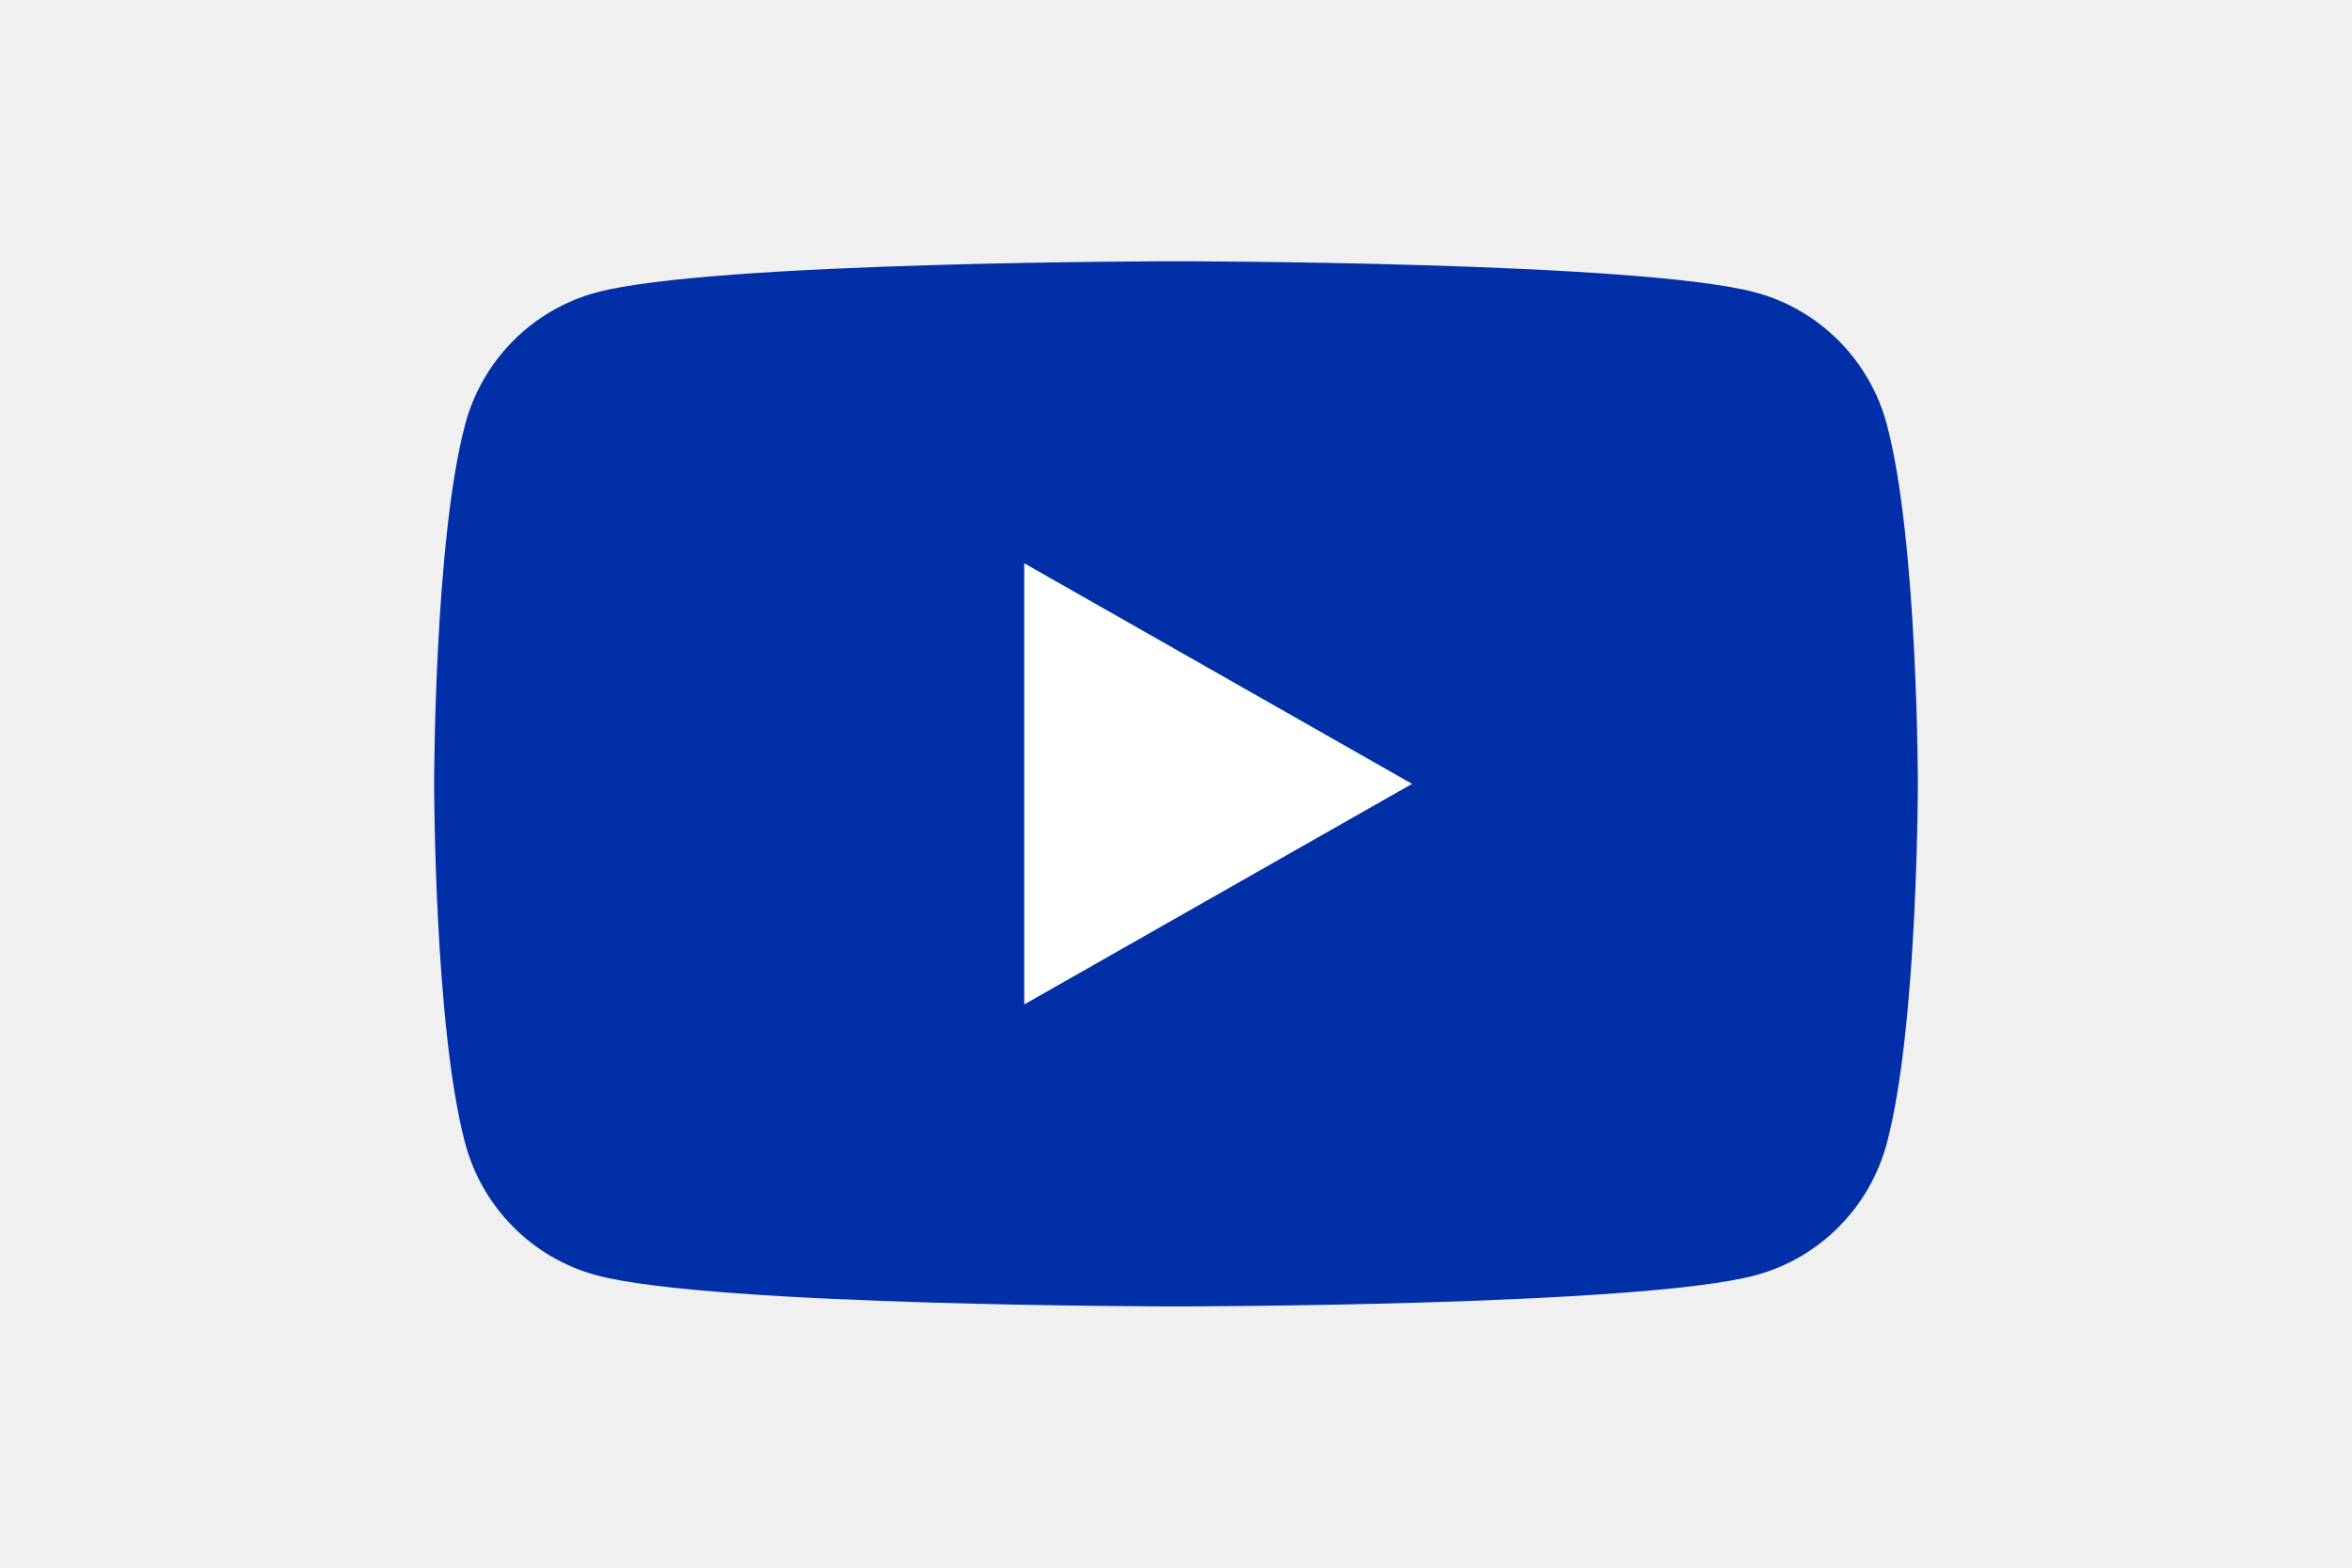
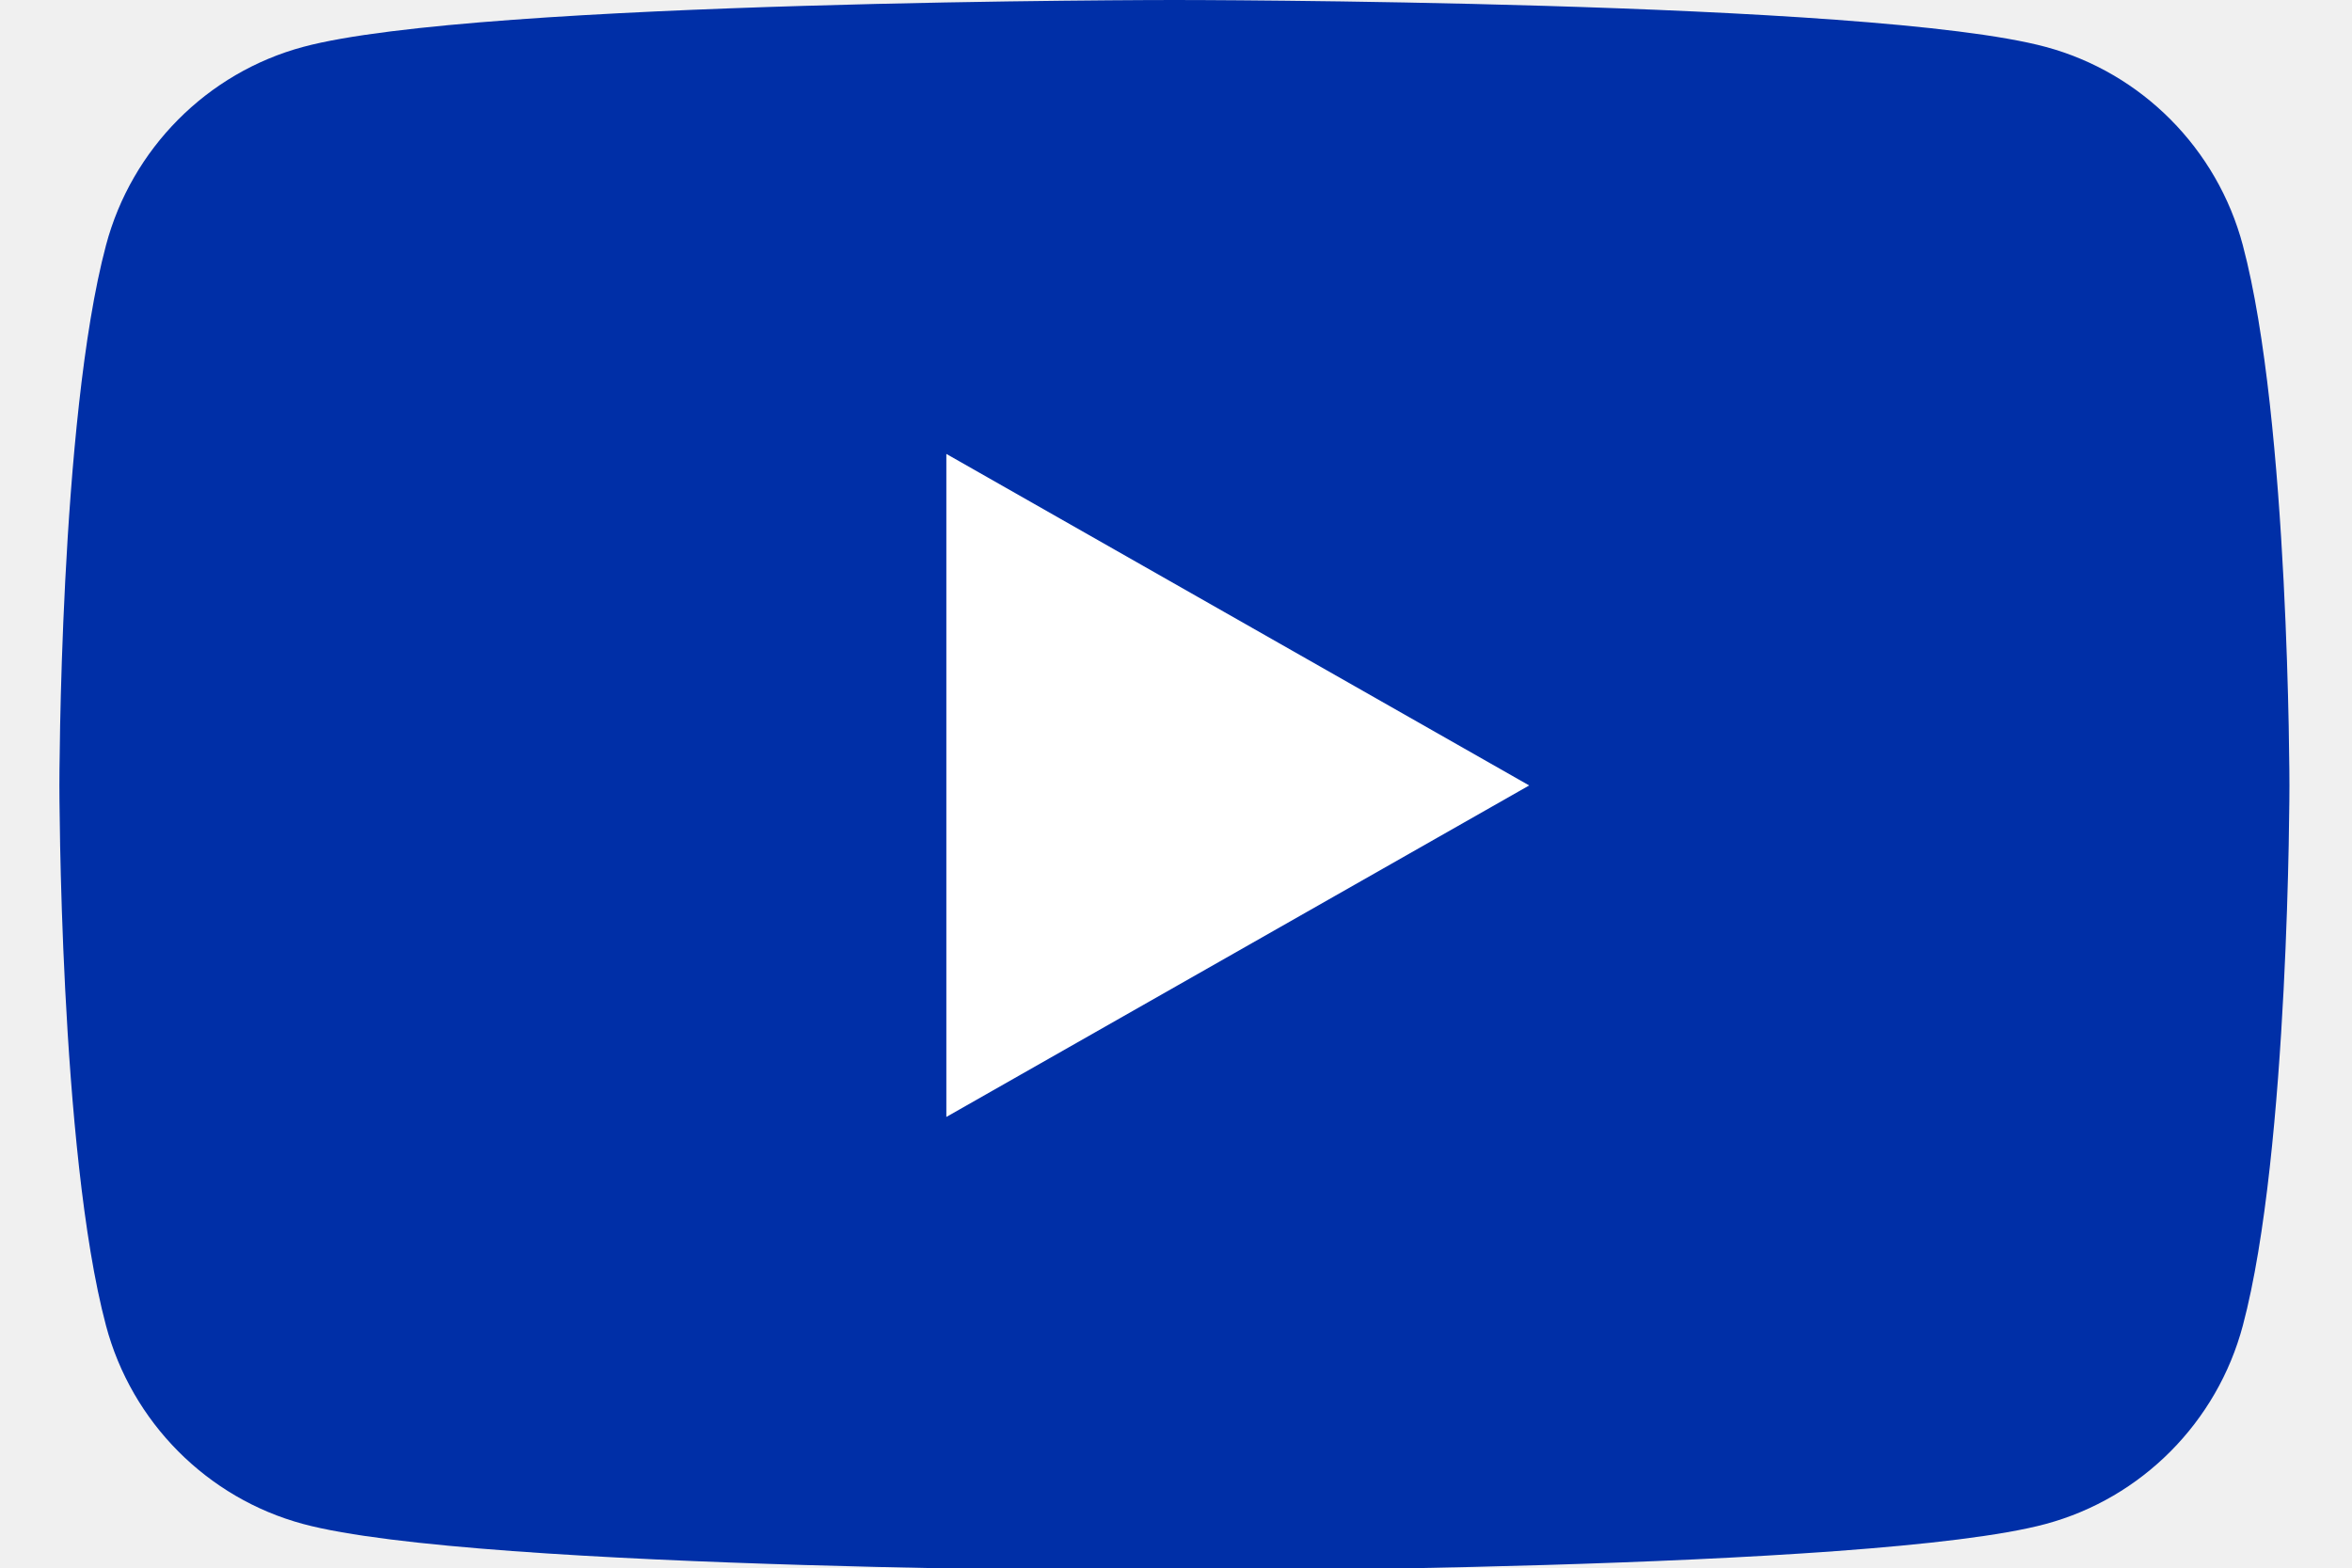
- <svg xmlns="http://www.w3.org/2000/svg" height="1200" width="1800" viewBox="-35.2 -41.333 305.067 248">
+ <svg xmlns="http://www.w3.org/2000/svg" height="1200" width="1800" viewBox="0 0 235 165">
  <path d="M229.763 25.817c-2.699-10.162-10.65-18.165-20.748-20.881C190.716 0 117.333 0 117.333 0S43.951 0 25.651 4.936C15.553 7.652 7.6 15.655 4.903 25.817 0 44.236 0 82.667 0 82.667s0 38.429 4.903 56.85C7.6 149.68 15.553 157.681 25.65 160.4c18.3 4.934 91.682 4.934 91.682 4.934s73.383 0 91.682-4.934c10.098-2.718 18.049-10.72 20.748-20.882 4.904-18.421 4.904-56.85 4.904-56.85s0-38.431-4.904-56.85" fill="#002FA7" />
  <path d="M93.333 117.559l61.333-34.89-61.333-34.894z" fill="#fff" />
</svg>
